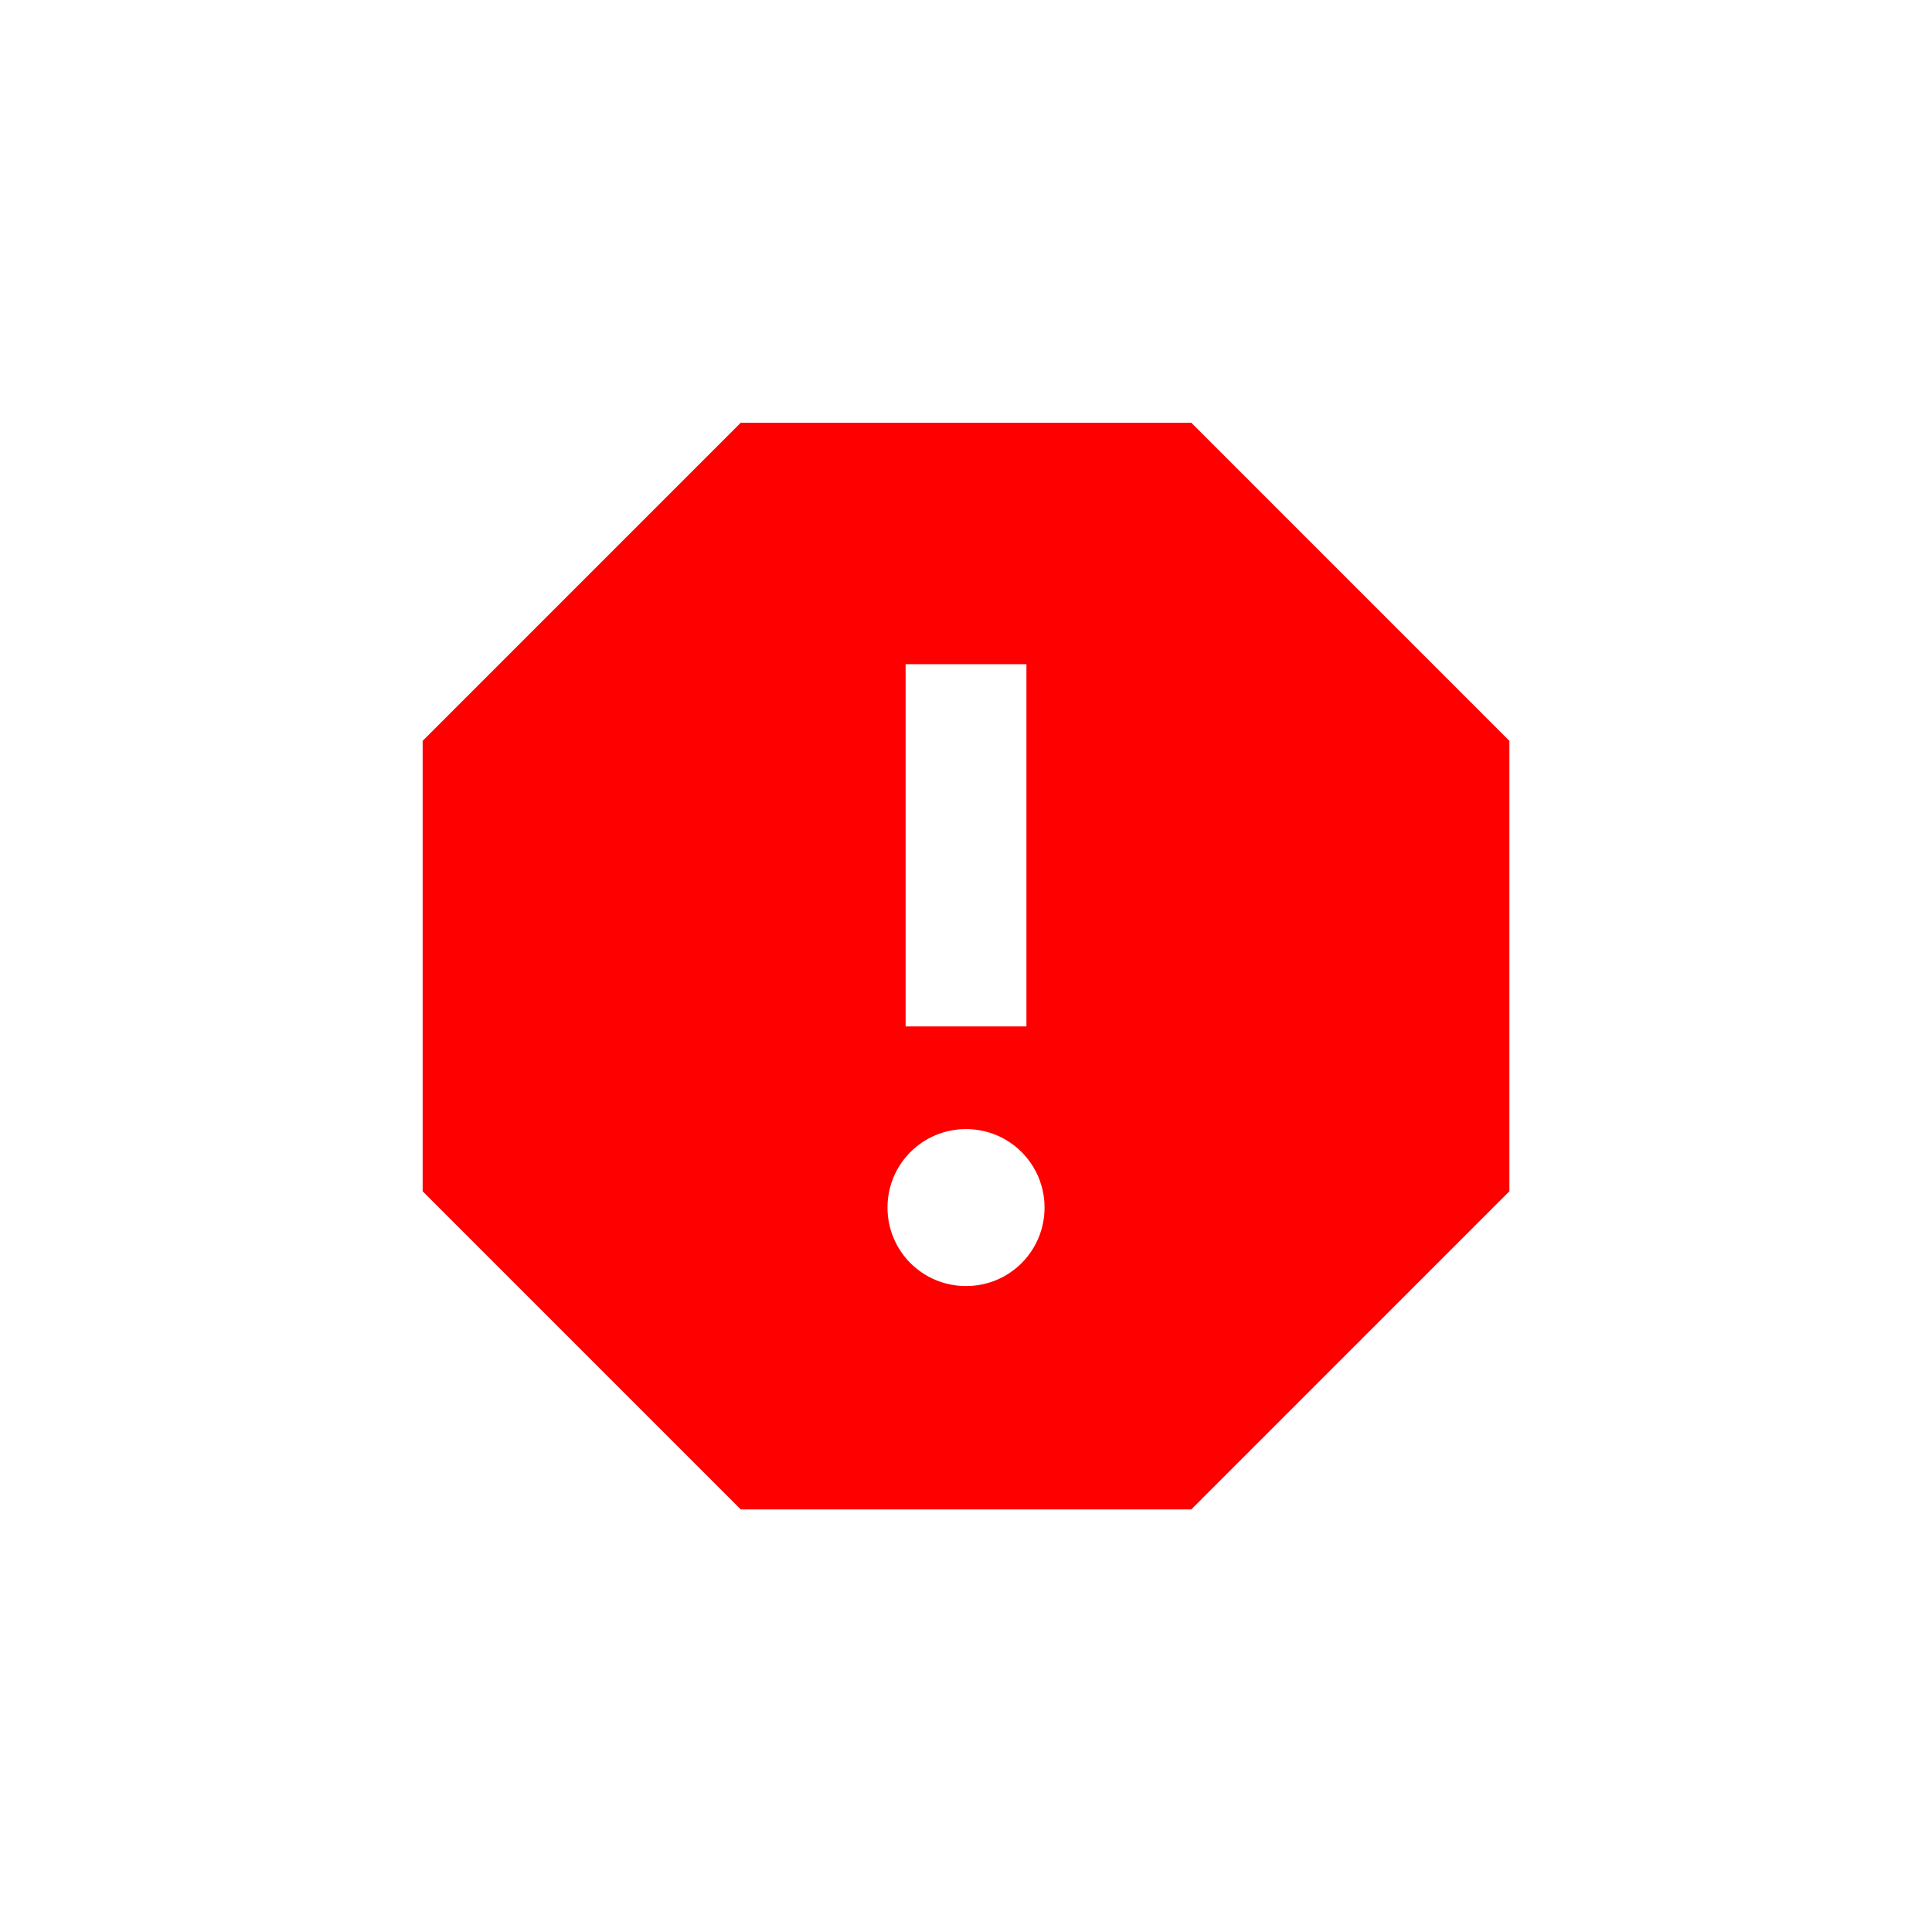
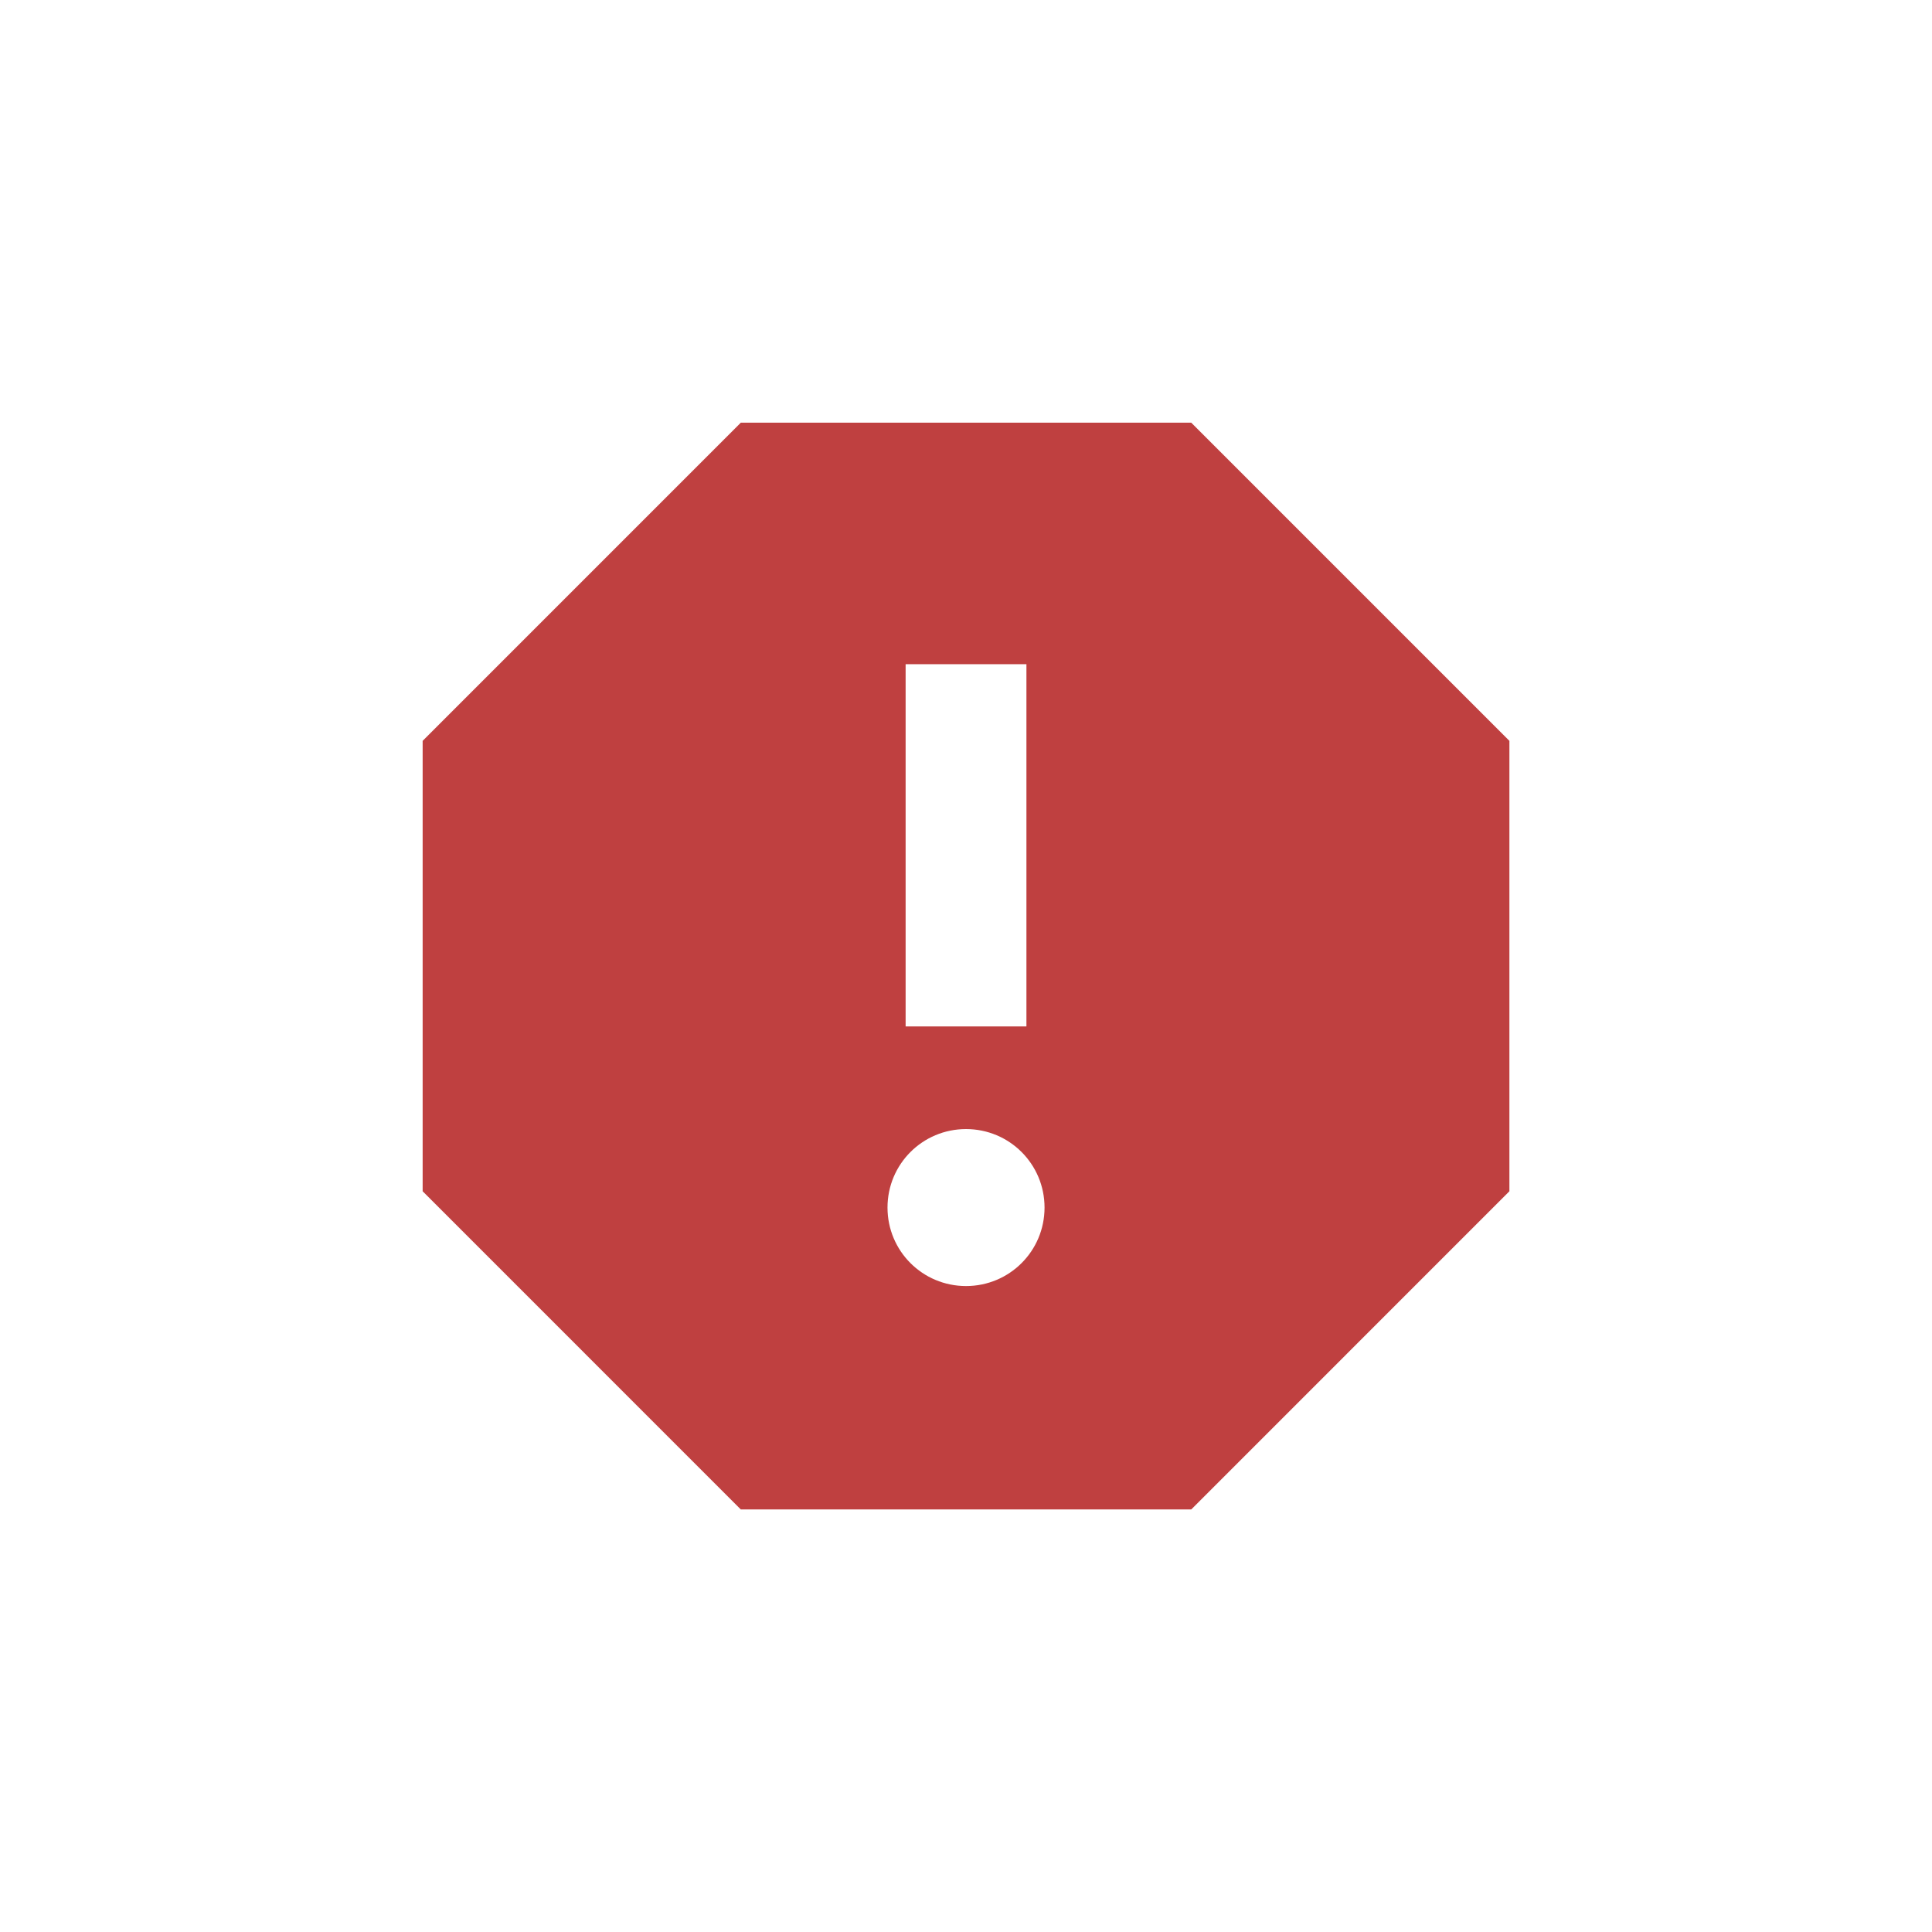
<svg xmlns="http://www.w3.org/2000/svg" width="40" height="40" viewBox="0 0 256 256" version="1.1" xml:space="preserve" style="fill-rule:evenodd;clip-rule:evenodd;stroke-linejoin:round;stroke-miterlimit:2;">
-   <g transform="matrix(1,0,0,1,-4788,-560)">
-     <g id="Halted" transform="matrix(1.07986,0,0,1.07986,4077.66,-1181.96)">
+   <g transform="matrix(1,0,0,1,-798,-1509)">
+     <g id="Halted" transform="matrix(1.07986,0,0,1.07986,87.6599,-232.962)">
      <rect x="657.81" y="1613.14" width="237.069" height="237.069" style="fill:none;" />
      <g transform="matrix(1.11126,0,0,1.11126,-4686.61,966.879)">
-         <path d="M4940.87,628.227L4891.13,628.227L4856,663.36L4856,713.094L4891.13,748.227L4940.87,748.227L4976,713.094L4976,663.36L4940.87,628.227ZM4916,723.56C4911.2,723.56 4907.33,719.694 4907.33,714.894C4907.33,710.094 4911.2,706.227 4916,706.227C4920.8,706.227 4924.67,710.094 4924.67,714.894C4924.67,719.694 4920.8,723.56 4916,723.56ZM4922.67,694.894L4909.33,694.894L4909.33,654.894L4922.67,654.894L4922.67,694.894Z" style="fill:rgb(255,0,0);" />
+         <path d="M4940.87,628.227L4891.13,628.227L4856,663.36L4856,713.094L4891.13,748.227L4940.87,748.227L4976,713.094L4976,663.36L4940.87,628.227ZM4916,723.56C4911.2,723.56 4907.33,719.694 4907.33,714.894C4907.33,710.094 4911.2,706.227 4916,706.227C4920.8,706.227 4924.67,710.094 4924.67,714.894C4924.67,719.694 4920.8,723.56 4916,723.56ZM4922.67,694.894L4909.33,694.894L4909.33,654.894L4922.67,654.894L4922.67,694.894Z" style="fill:rgb(191,64,64);" />
      </g>
    </g>
  </g>
</svg>
